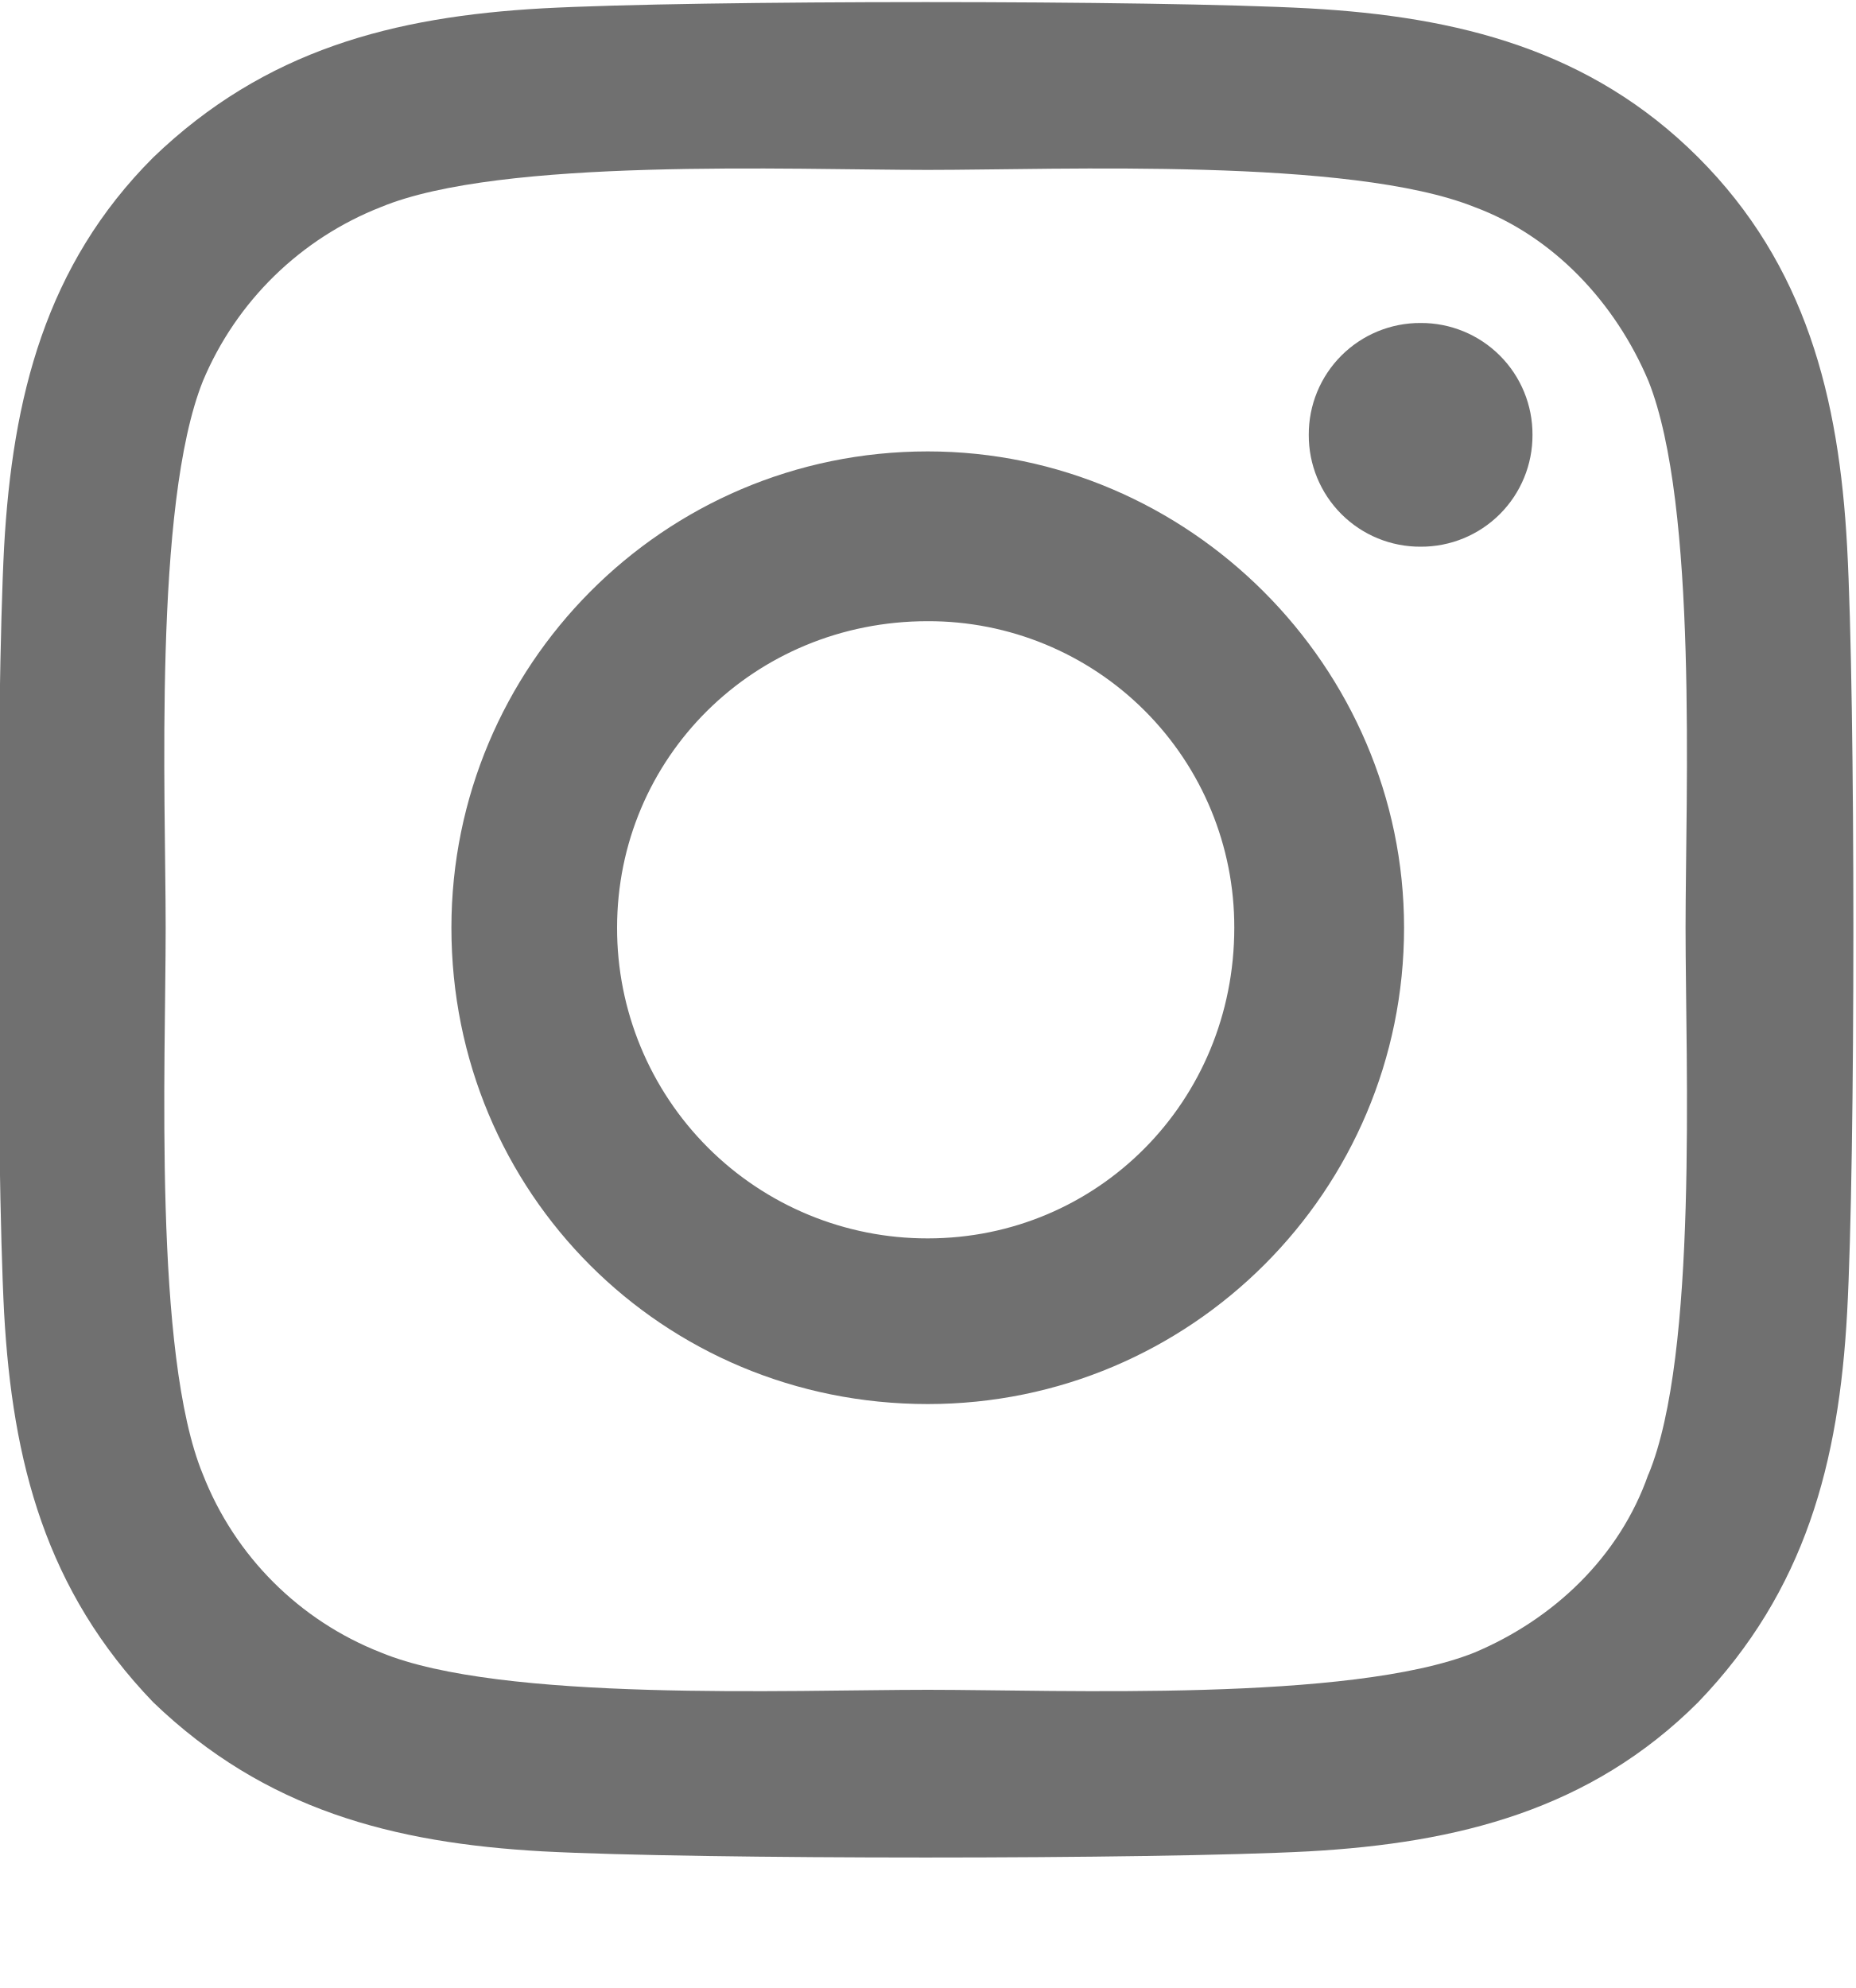
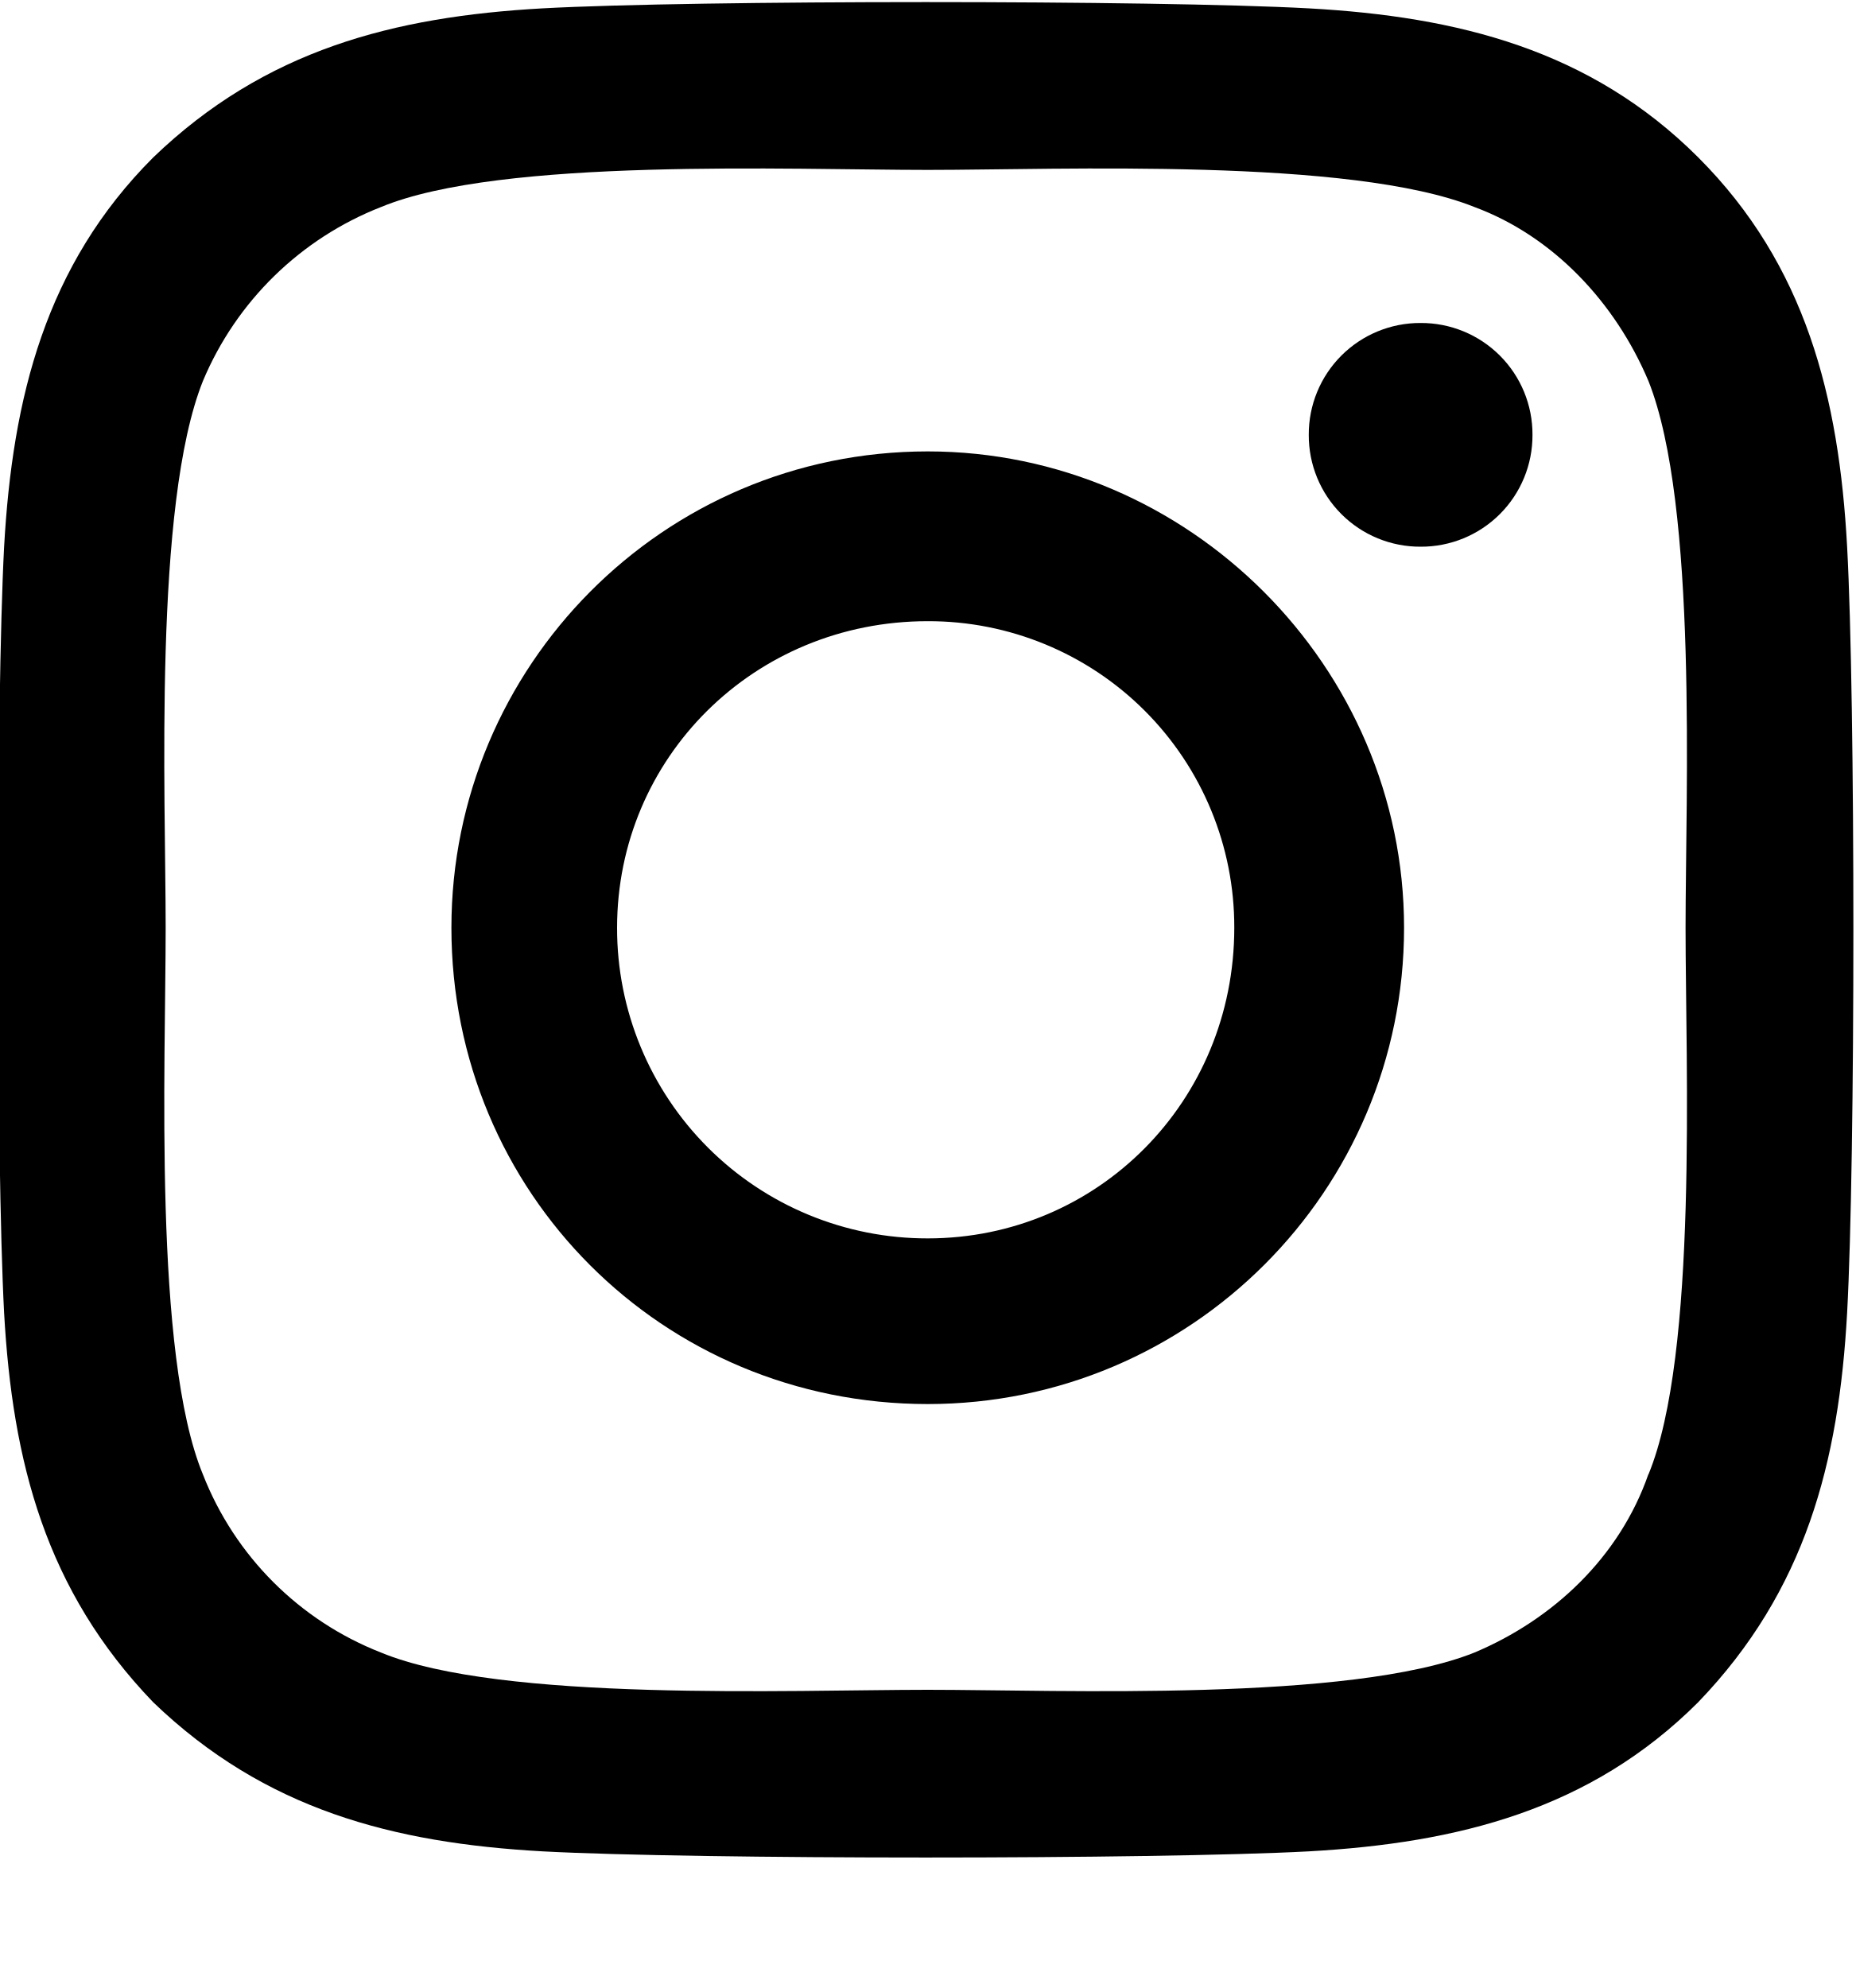
<svg xmlns="http://www.w3.org/2000/svg" width="14" height="15" fill="none">
-   <path d="M7 3.406C5 3.406 3.406 5.031 3.406 7 3.406 9 5 10.594 7 10.594A3.594 3.594 0 0010.594 7c0-1.969-1.625-3.594-3.594-3.594zm0 5.938A2.34 2.34 0 014.656 7c0-1.281 1.032-2.313 2.344-2.313A2.307 2.307 0 019.313 7C9.313 8.313 8.28 9.344 7 9.344zm4.563-6.063a.84.84 0 00-.844-.844.84.84 0 00-.844.844.84.84 0 00.844.844.84.84 0 00.844-.844zm2.374.844C13.876 3 13.626 2 12.813 1.187 12 .375 11 .125 9.874.063 8.719 0 5.25 0 4.094.063 2.969.126 2 .376 1.156 1.188.344 2 .094 3 .031 4.126c-.061 1.155-.061 4.624 0 5.78.063 1.125.313 2.094 1.125 2.938.844.812 1.813 1.062 2.938 1.125 1.156.062 4.625.062 5.781 0 1.125-.063 2.125-.313 2.938-1.125.812-.844 1.062-1.813 1.124-2.938.063-1.156.063-4.625 0-5.781zm-1.5 7c-.218.625-.718 1.094-1.312 1.344-.938.375-3.125.281-4.125.281-1.031 0-3.219.094-4.125-.281a2.37 2.37 0 01-1.344-1.344C1.156 10.219 1.25 8.031 1.25 7c0-1-.094-3.188.281-4.125a2.41 2.41 0 011.344-1.313c.906-.375 3.094-.28 4.125-.28 1 0 3.188-.095 4.125.28.594.22 1.063.72 1.313 1.313.374.938.28 3.125.28 4.125 0 1.031.095 3.219-.28 4.125z" fill="#707070" />
+   <path d="M7 3.406C5 3.406 3.406 5.031 3.406 7 3.406 9 5 10.594 7 10.594A3.594 3.594 0 0010.594 7c0-1.969-1.625-3.594-3.594-3.594zm0 5.938A2.34 2.34 0 014.656 7c0-1.281 1.032-2.313 2.344-2.313A2.307 2.307 0 019.313 7C9.313 8.313 8.28 9.344 7 9.344zm4.563-6.063a.84.84 0 00-.844-.844.84.84 0 00-.844.844.84.84 0 00.844.844.84.84 0 00.844-.844zm2.374.844C13.876 3 13.626 2 12.813 1.187 12 .375 11 .125 9.874.063 8.719 0 5.25 0 4.094.063 2.969.126 2 .376 1.156 1.188.344 2 .094 3 .031 4.126c-.061 1.155-.061 4.624 0 5.78.063 1.125.313 2.094 1.125 2.938.844.812 1.813 1.062 2.938 1.125 1.156.062 4.625.062 5.781 0 1.125-.063 2.125-.313 2.938-1.125.812-.844 1.062-1.813 1.124-2.938.063-1.156.063-4.625 0-5.781zm-1.5 7c-.218.625-.718 1.094-1.312 1.344-.938.375-3.125.281-4.125.281-1.031 0-3.219.094-4.125-.281a2.37 2.37 0 01-1.344-1.344C1.156 10.219 1.25 8.031 1.25 7c0-1-.094-3.188.281-4.125a2.41 2.41 0 011.344-1.313c.906-.375 3.094-.28 4.125-.28 1 0 3.188-.095 4.125.28.594.22 1.063.72 1.313 1.313.374.938.28 3.125.28 4.125 0 1.031.095 3.219-.28 4.125z" fill="currentColor" />
</svg>
